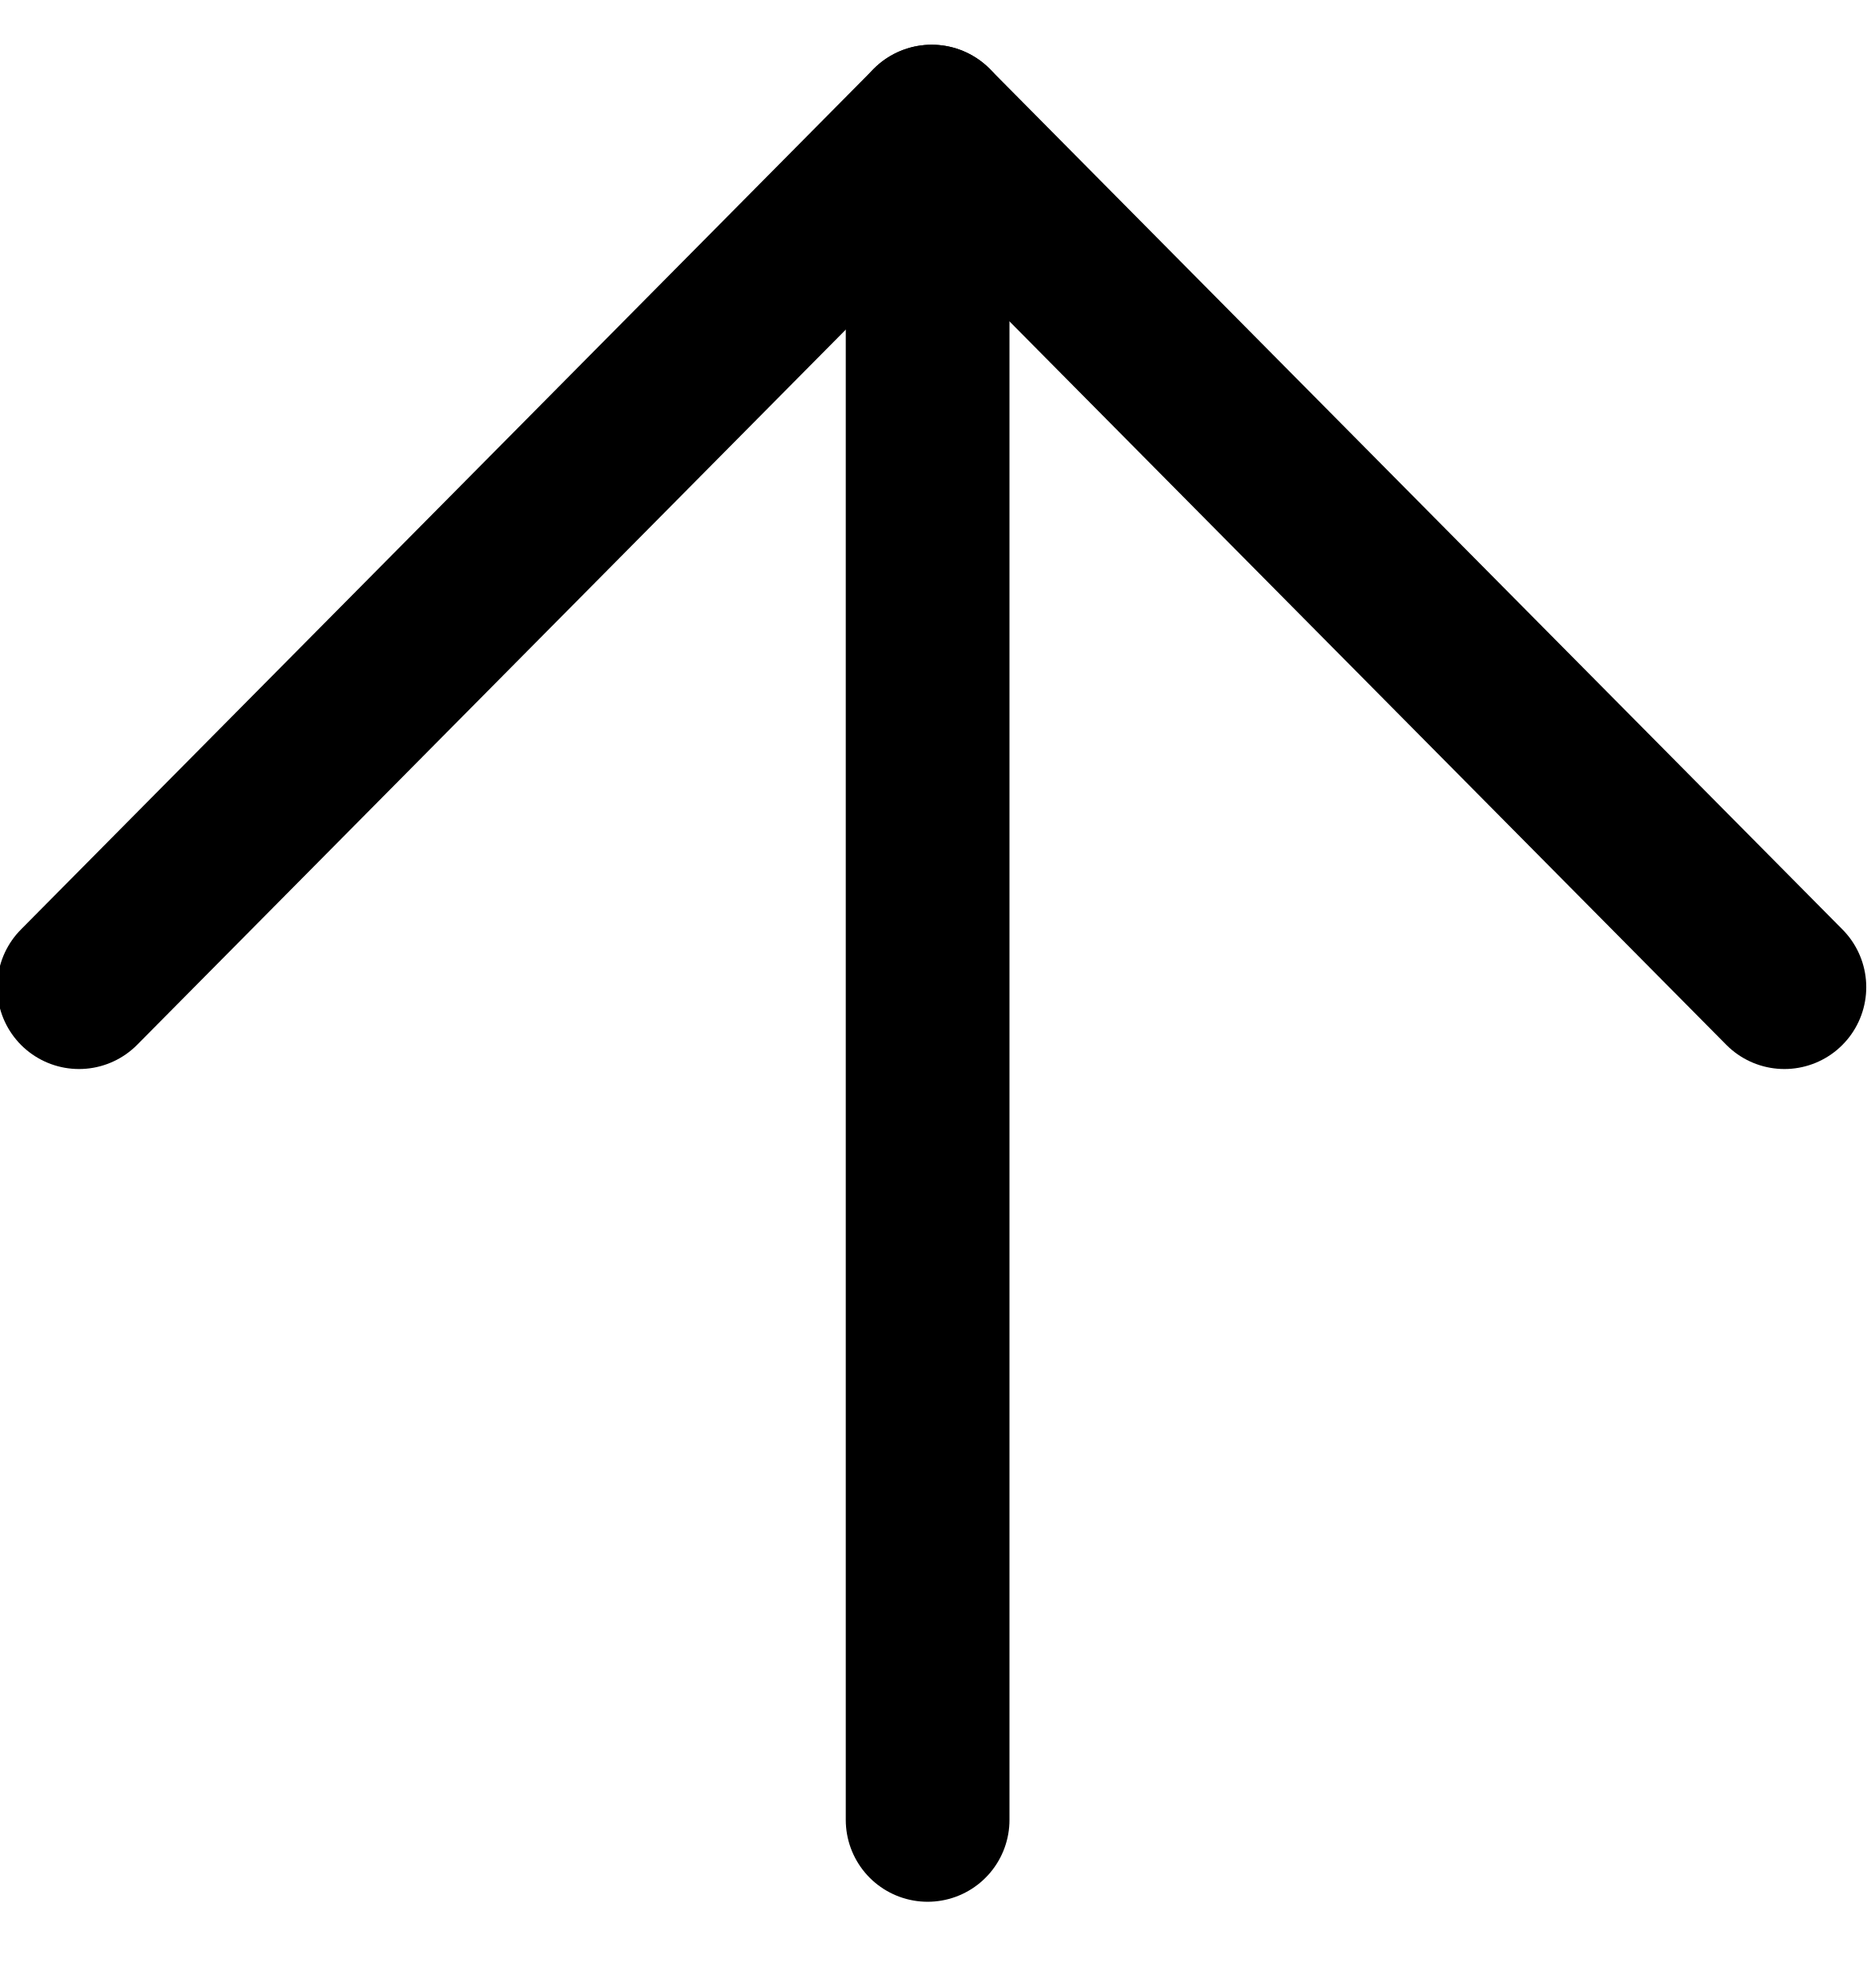
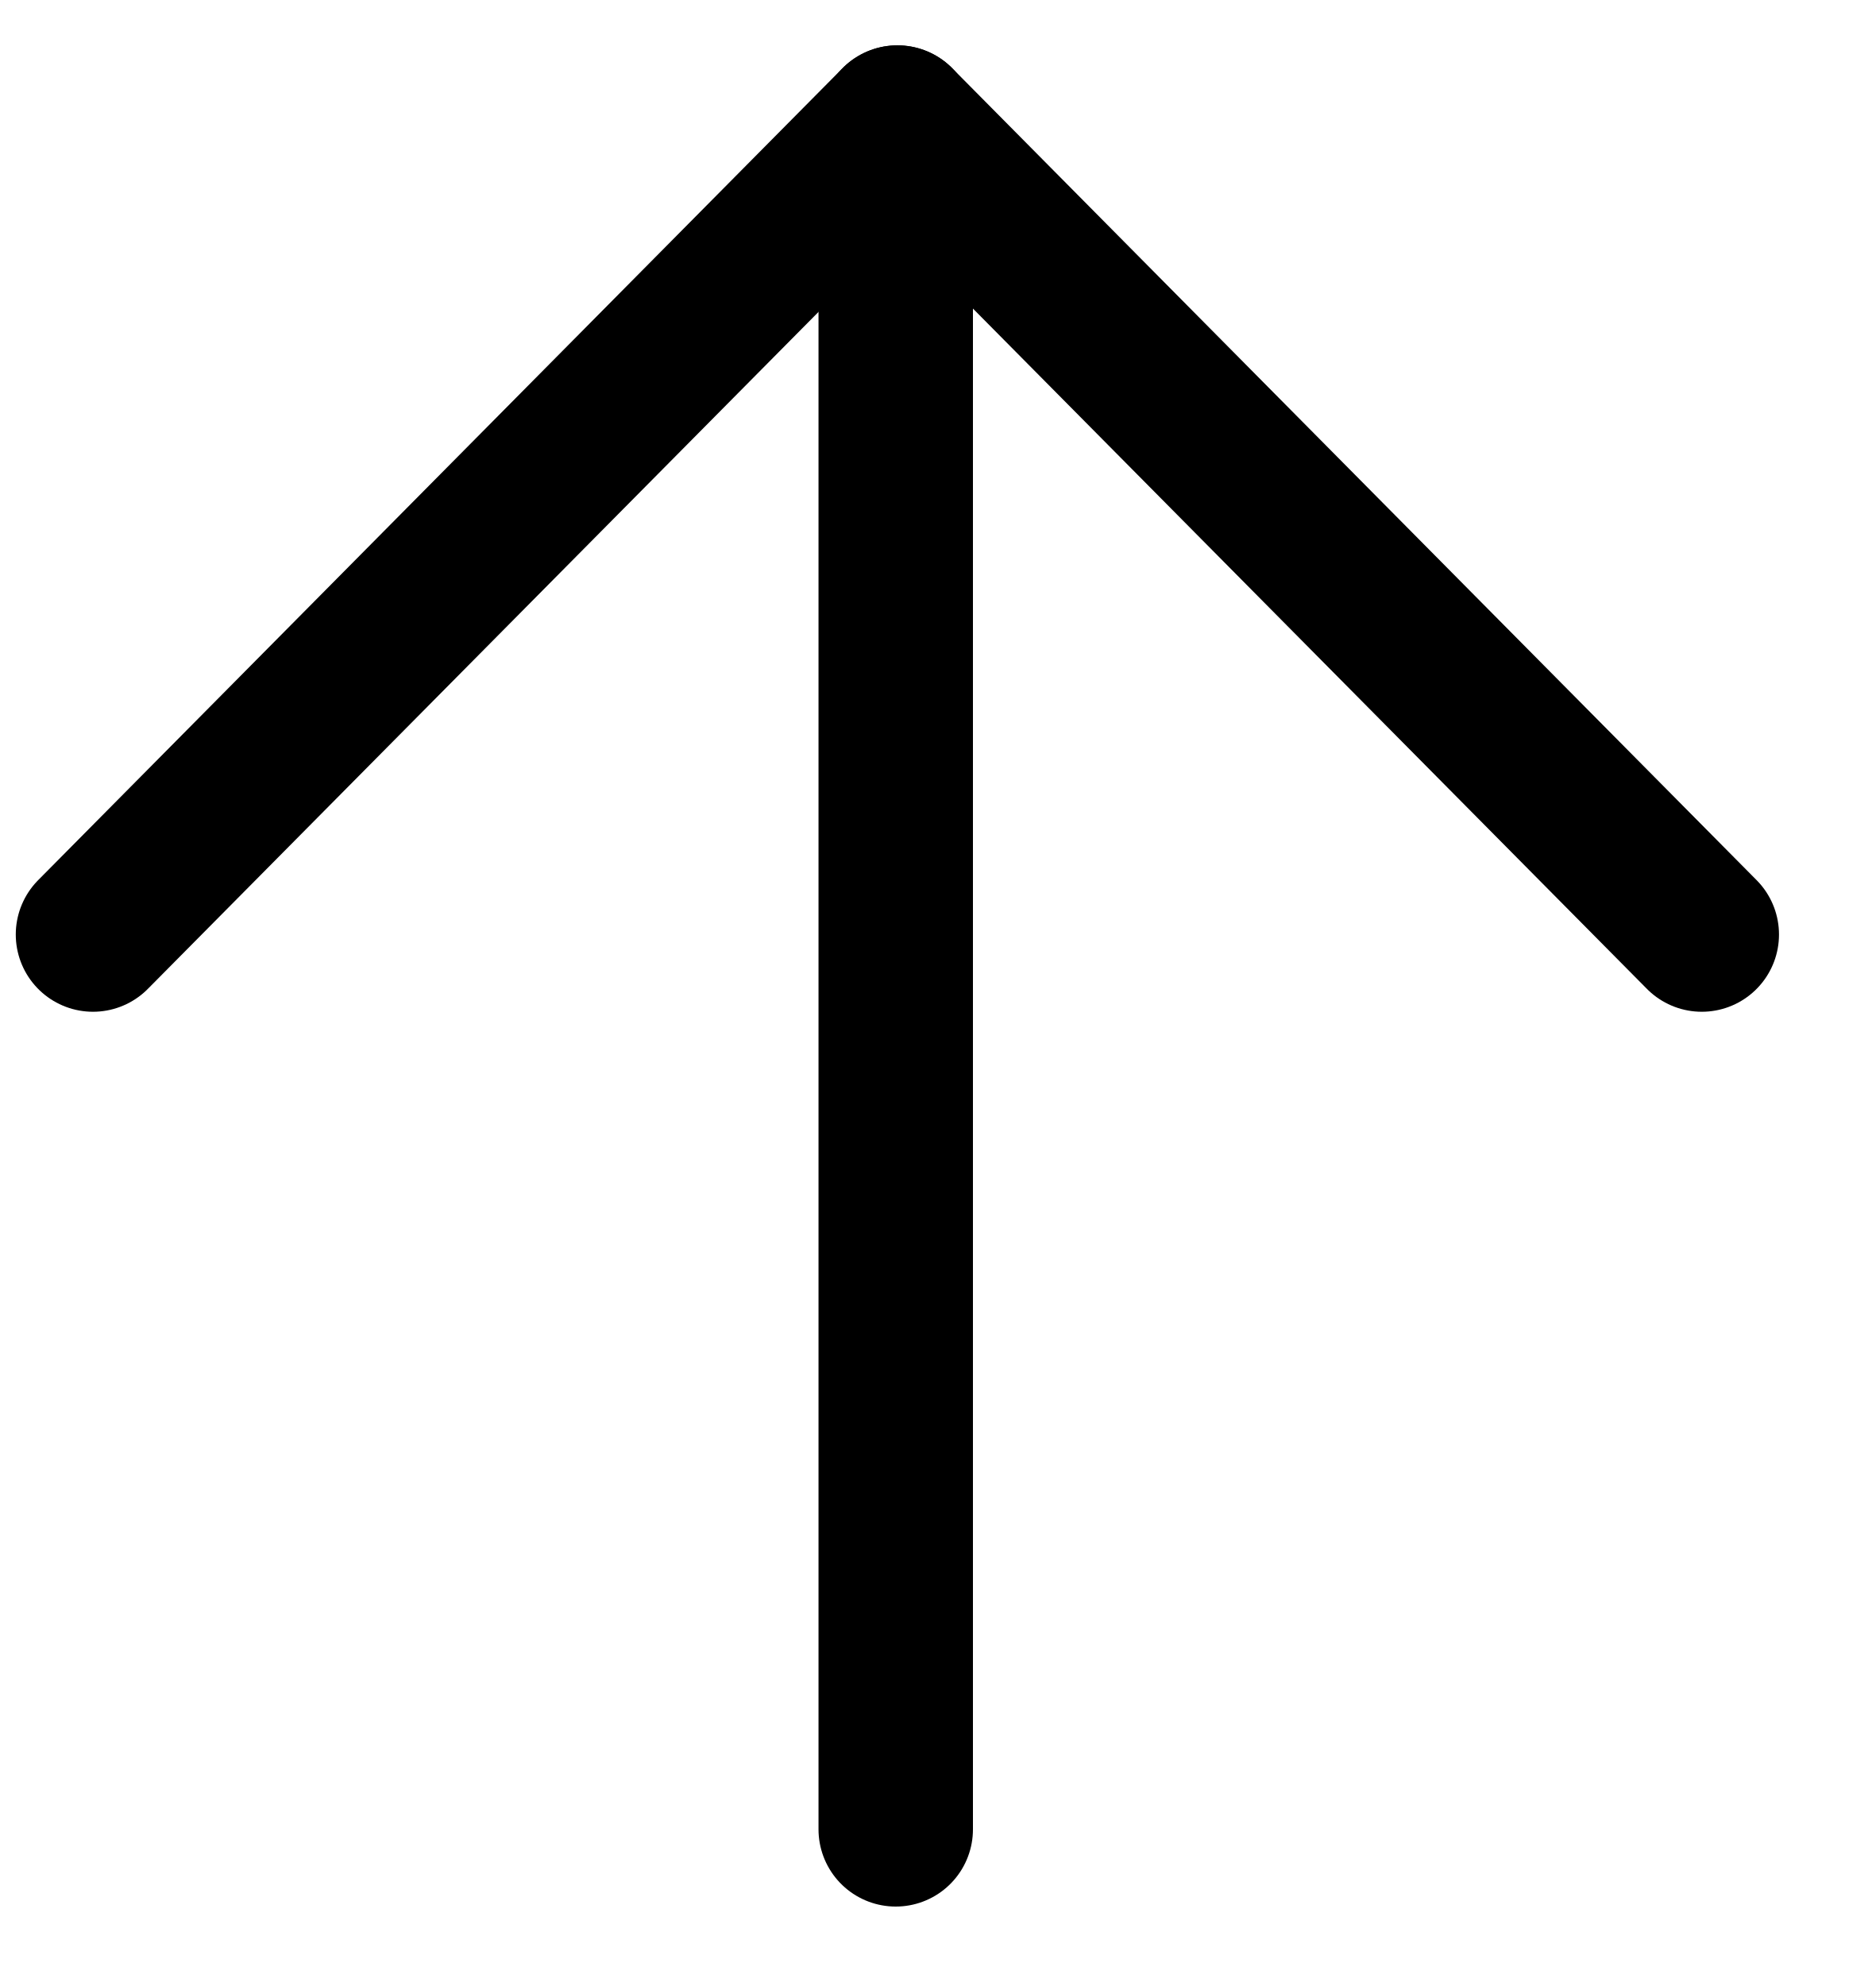
- <svg xmlns="http://www.w3.org/2000/svg" width="16px" height="17px" viewBox="0 0 16 17" version="1.1">
+ <svg xmlns="http://www.w3.org/2000/svg" width="17px" height="18px" viewBox="0 0 17 18" version="1.1">
  <defs />
  <g id="Page-1" stroke="none" stroke-width="1" fill="none" fill-rule="evenodd" stroke-linecap="round">
-     <g id="icon_push" transform="translate(-0.167194, 0.97154)" stroke="#000000" stroke-width="1.4">
-       <path d="M8.135,0.111 L15.427,7.47" id="Line-Copy-2" />
-       <path d="M8.135,0.111 L0.843,7.47" id="Line-Copy-3" />
-       <path d="M8.1,1.28 L8.1,14.591" id="Line" />
+     <g id="icon_push" transform="translate(0, 1)" stroke-width="1.4" stroke="#000000">
+       <g id="Group-11">
+         <path d="M8.135,0.111 L15.427,7.47" id="Line-Copy-2" />
+         <path d="M8.135,0.111 L0.843,7.47" id="Line-Copy-3" />
+       </g>
+       <path d="M8.12,0.28 L8.12,15.58" id="Line" />
    </g>
  </g>
</svg>
